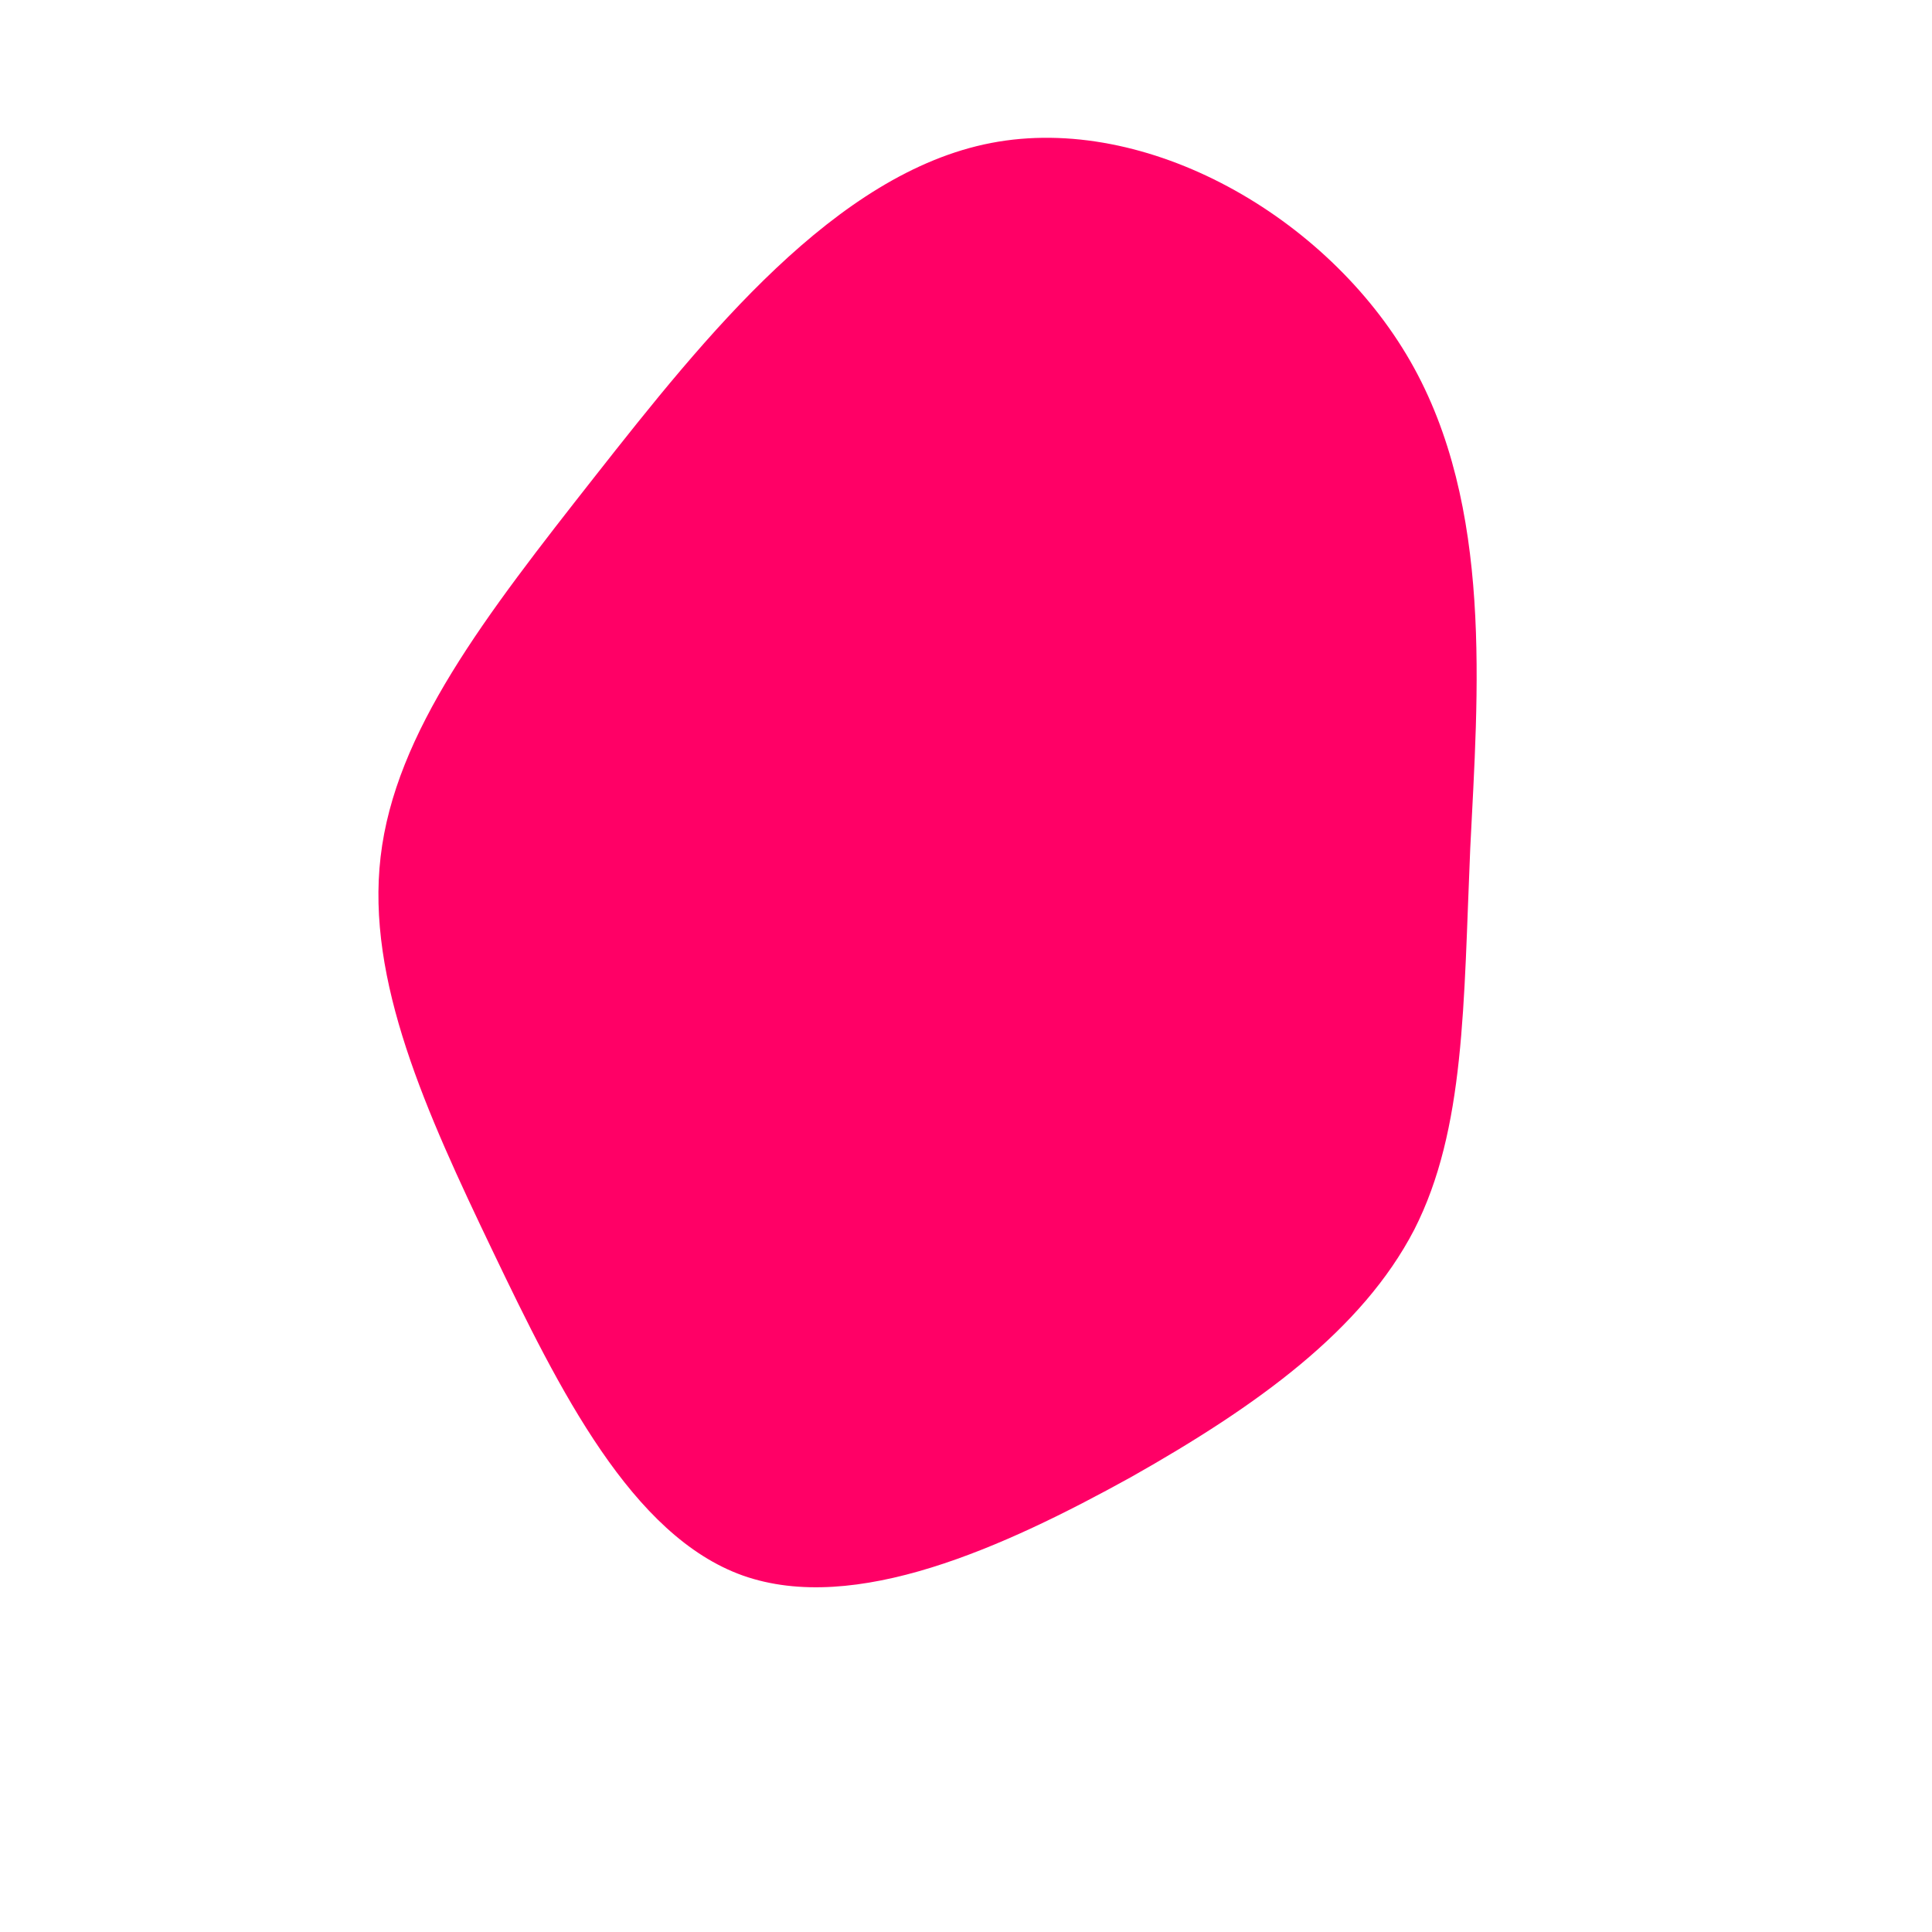
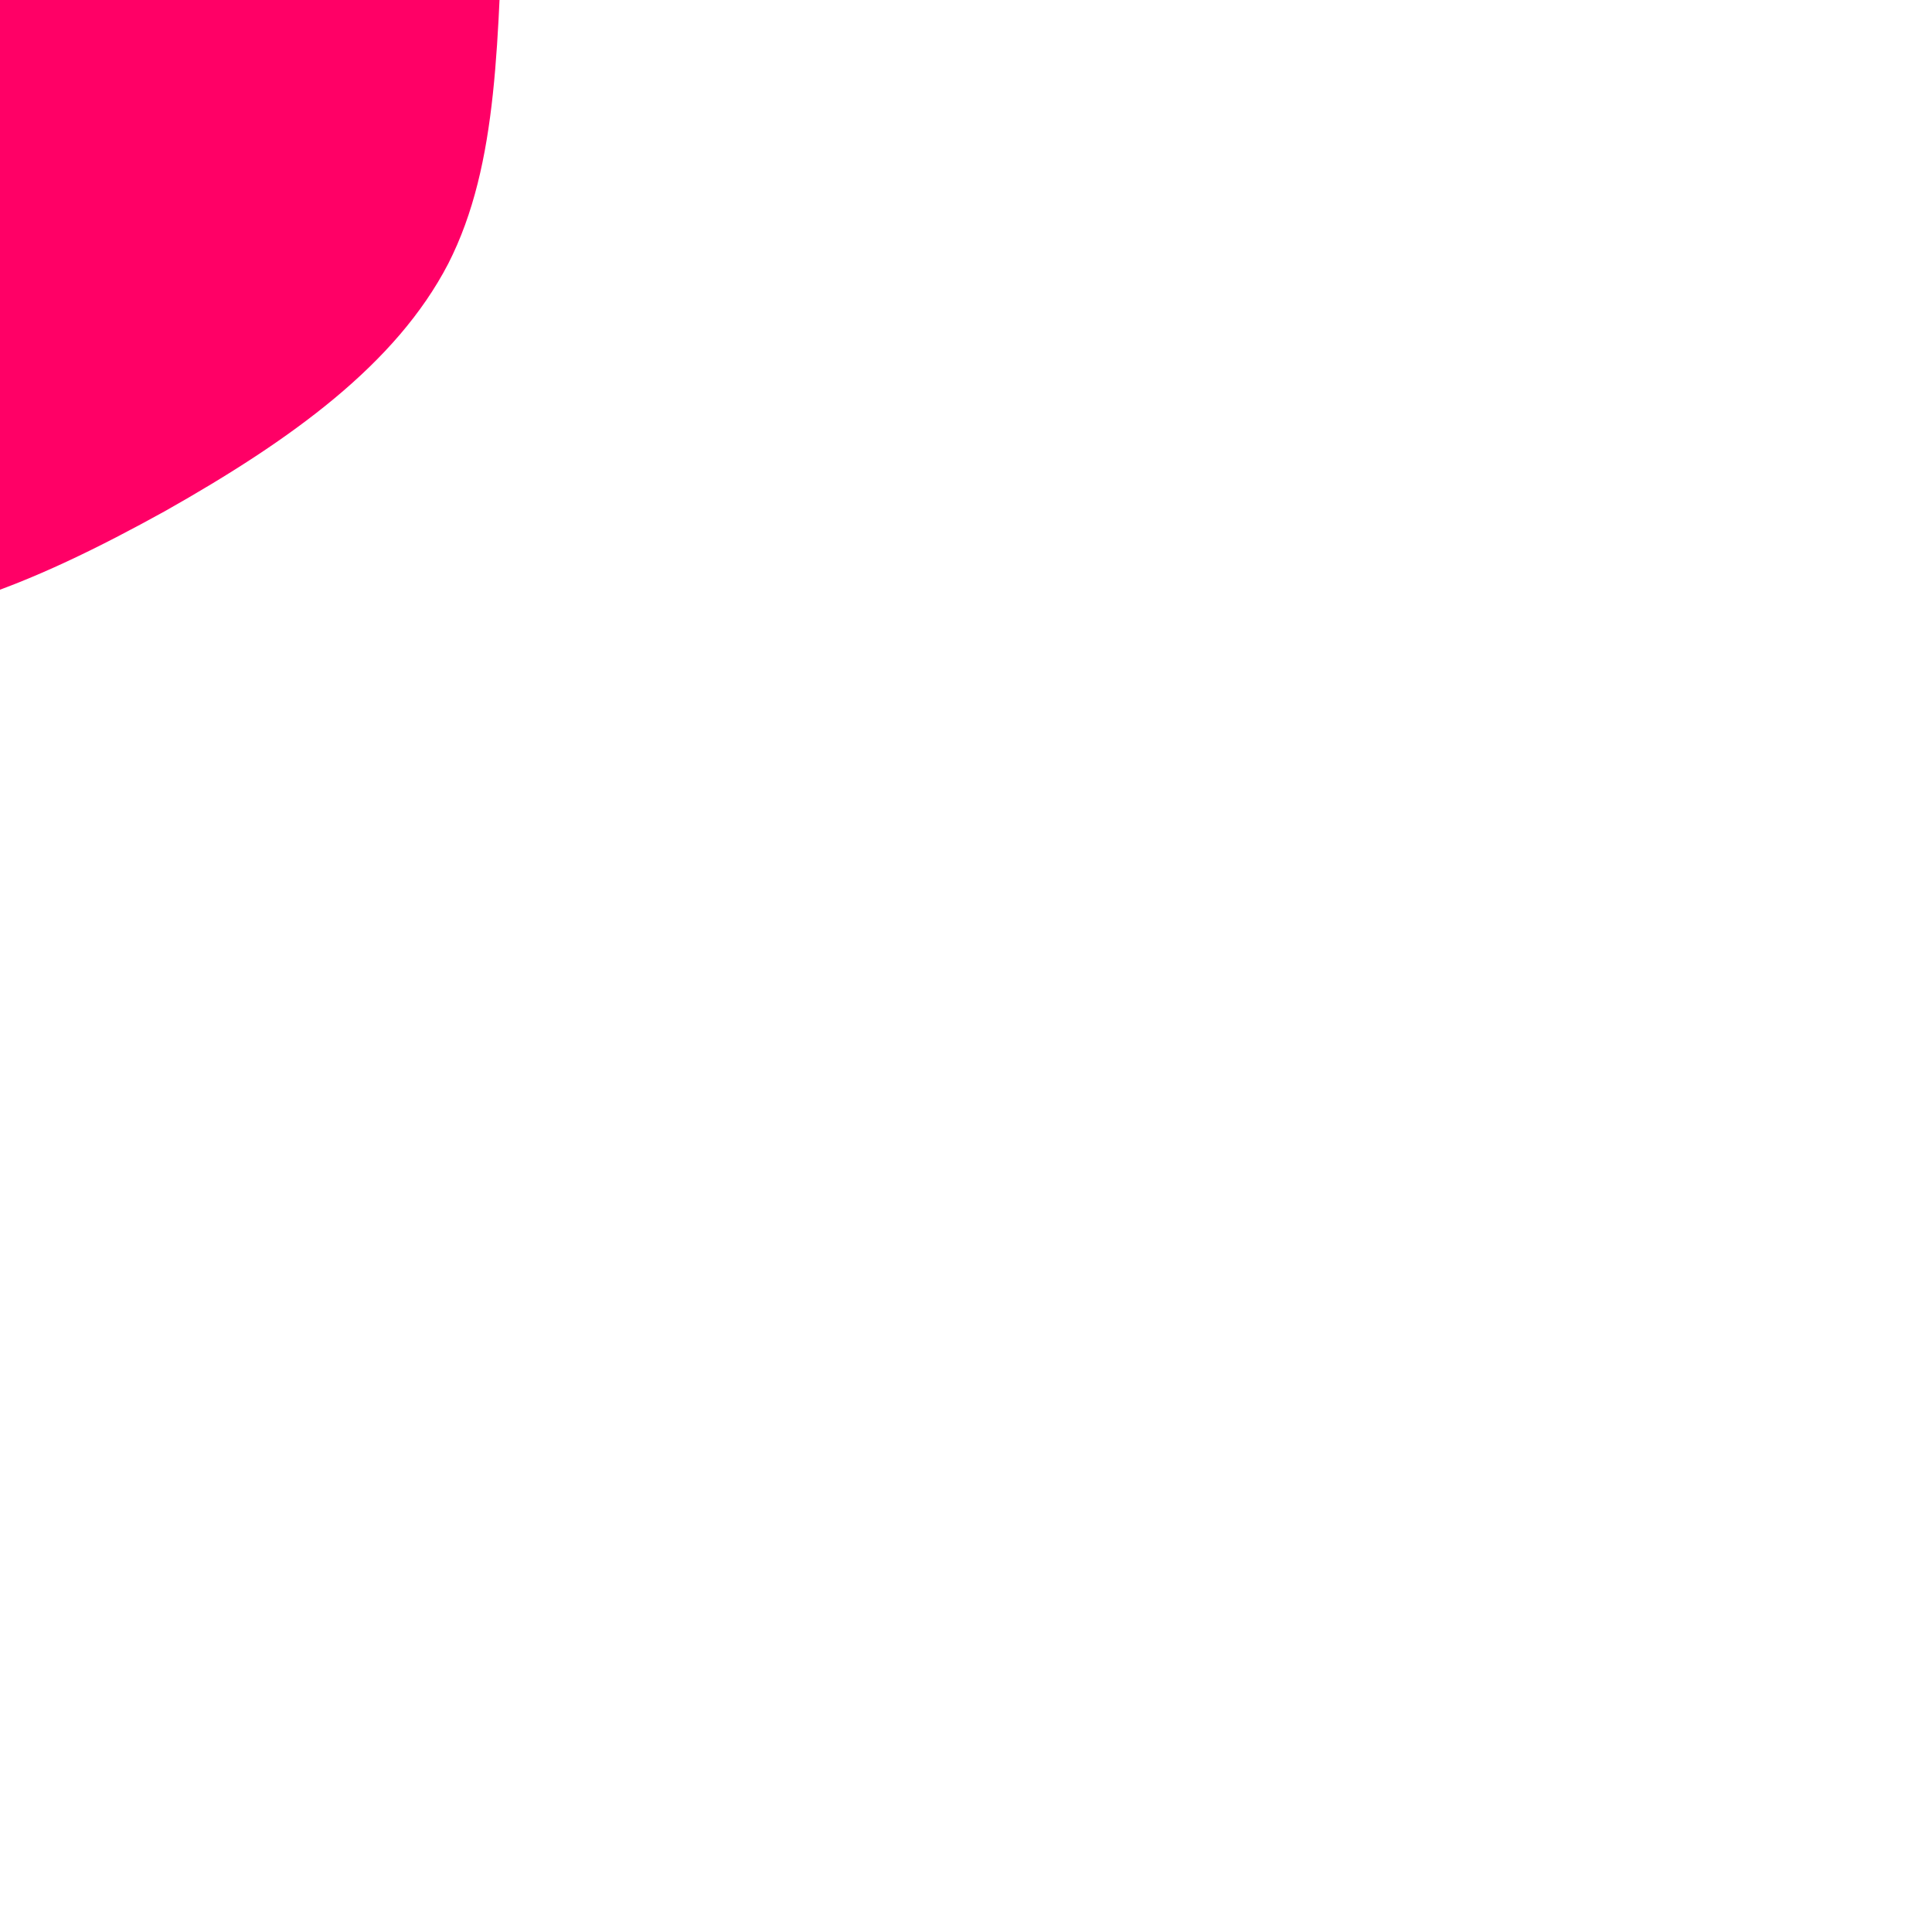
<svg xmlns="http://www.w3.org/2000/svg" viewBox="0 0 200 200">
-   <path fill="#FF0066" d="M46,-62.6C54.6,-47.6,53,-28.3,52.2,-12.2C51.5,3.9,51.7,16.9,46.4,27.3C41,37.7,30.2,45.5,17.1,52.9C3.9,60.2,-11.5,67.2,-23.1,63.1C-34.6,59,-42.1,43.9,-49,29.5C-55.9,15.1,-62.1,1.5,-60.6,-11.3C-59.1,-24.2,-49.8,-36.2,-38.4,-50.7C-27,-65.2,-13.5,-82.1,2.6,-85.2C18.7,-88.3,37.4,-77.6,46,-62.6Z" transform="translate(100 100)" />
+   <path fill="#FF0066" d="M46,-62.6C54.6,-47.6,53,-28.3,52.2,-12.2C51.5,3.9,51.7,16.9,46.4,27.3C41,37.7,30.2,45.5,17.1,52.9C3.9,60.2,-11.5,67.2,-23.1,63.1C-34.6,59,-42.1,43.9,-49,29.5C-55.9,15.1,-62.1,1.5,-60.6,-11.3C-59.1,-24.2,-49.8,-36.2,-38.4,-50.7C-27,-65.2,-13.5,-82.1,2.6,-85.2C18.7,-88.3,37.4,-77.6,46,-62.6Z" transform="translate(100 100) rotate(180deg)" />
</svg>
